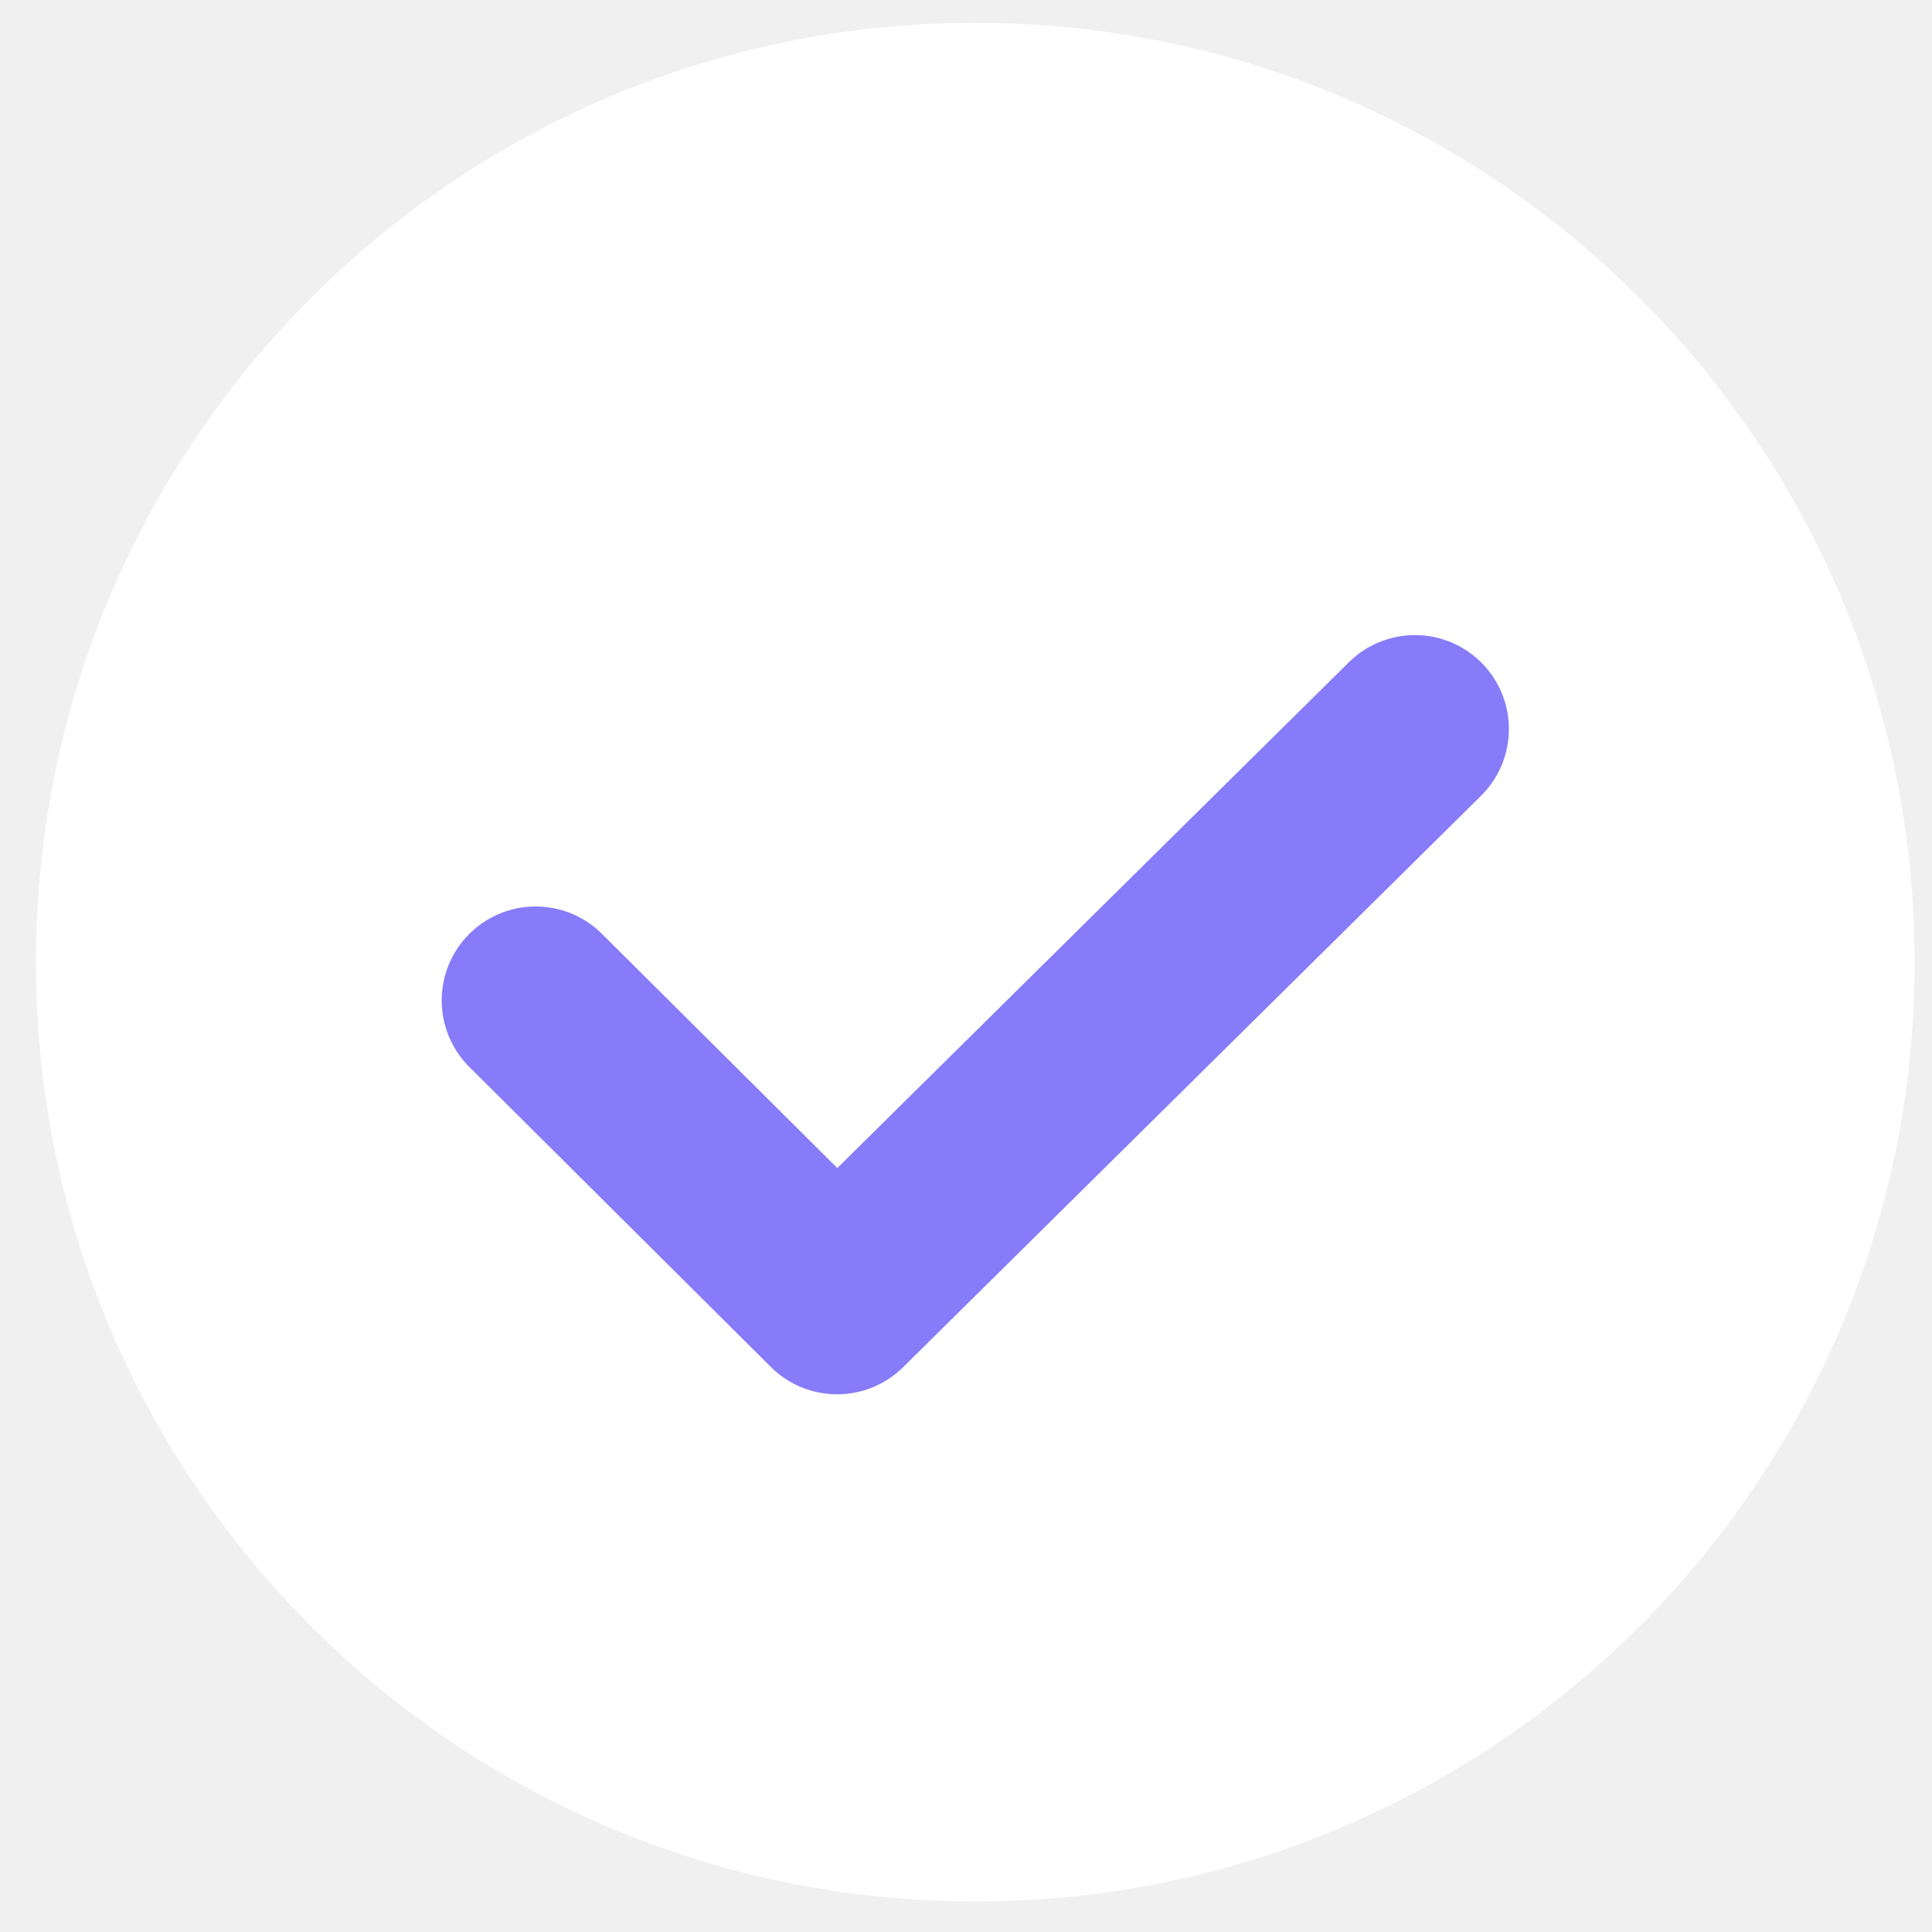
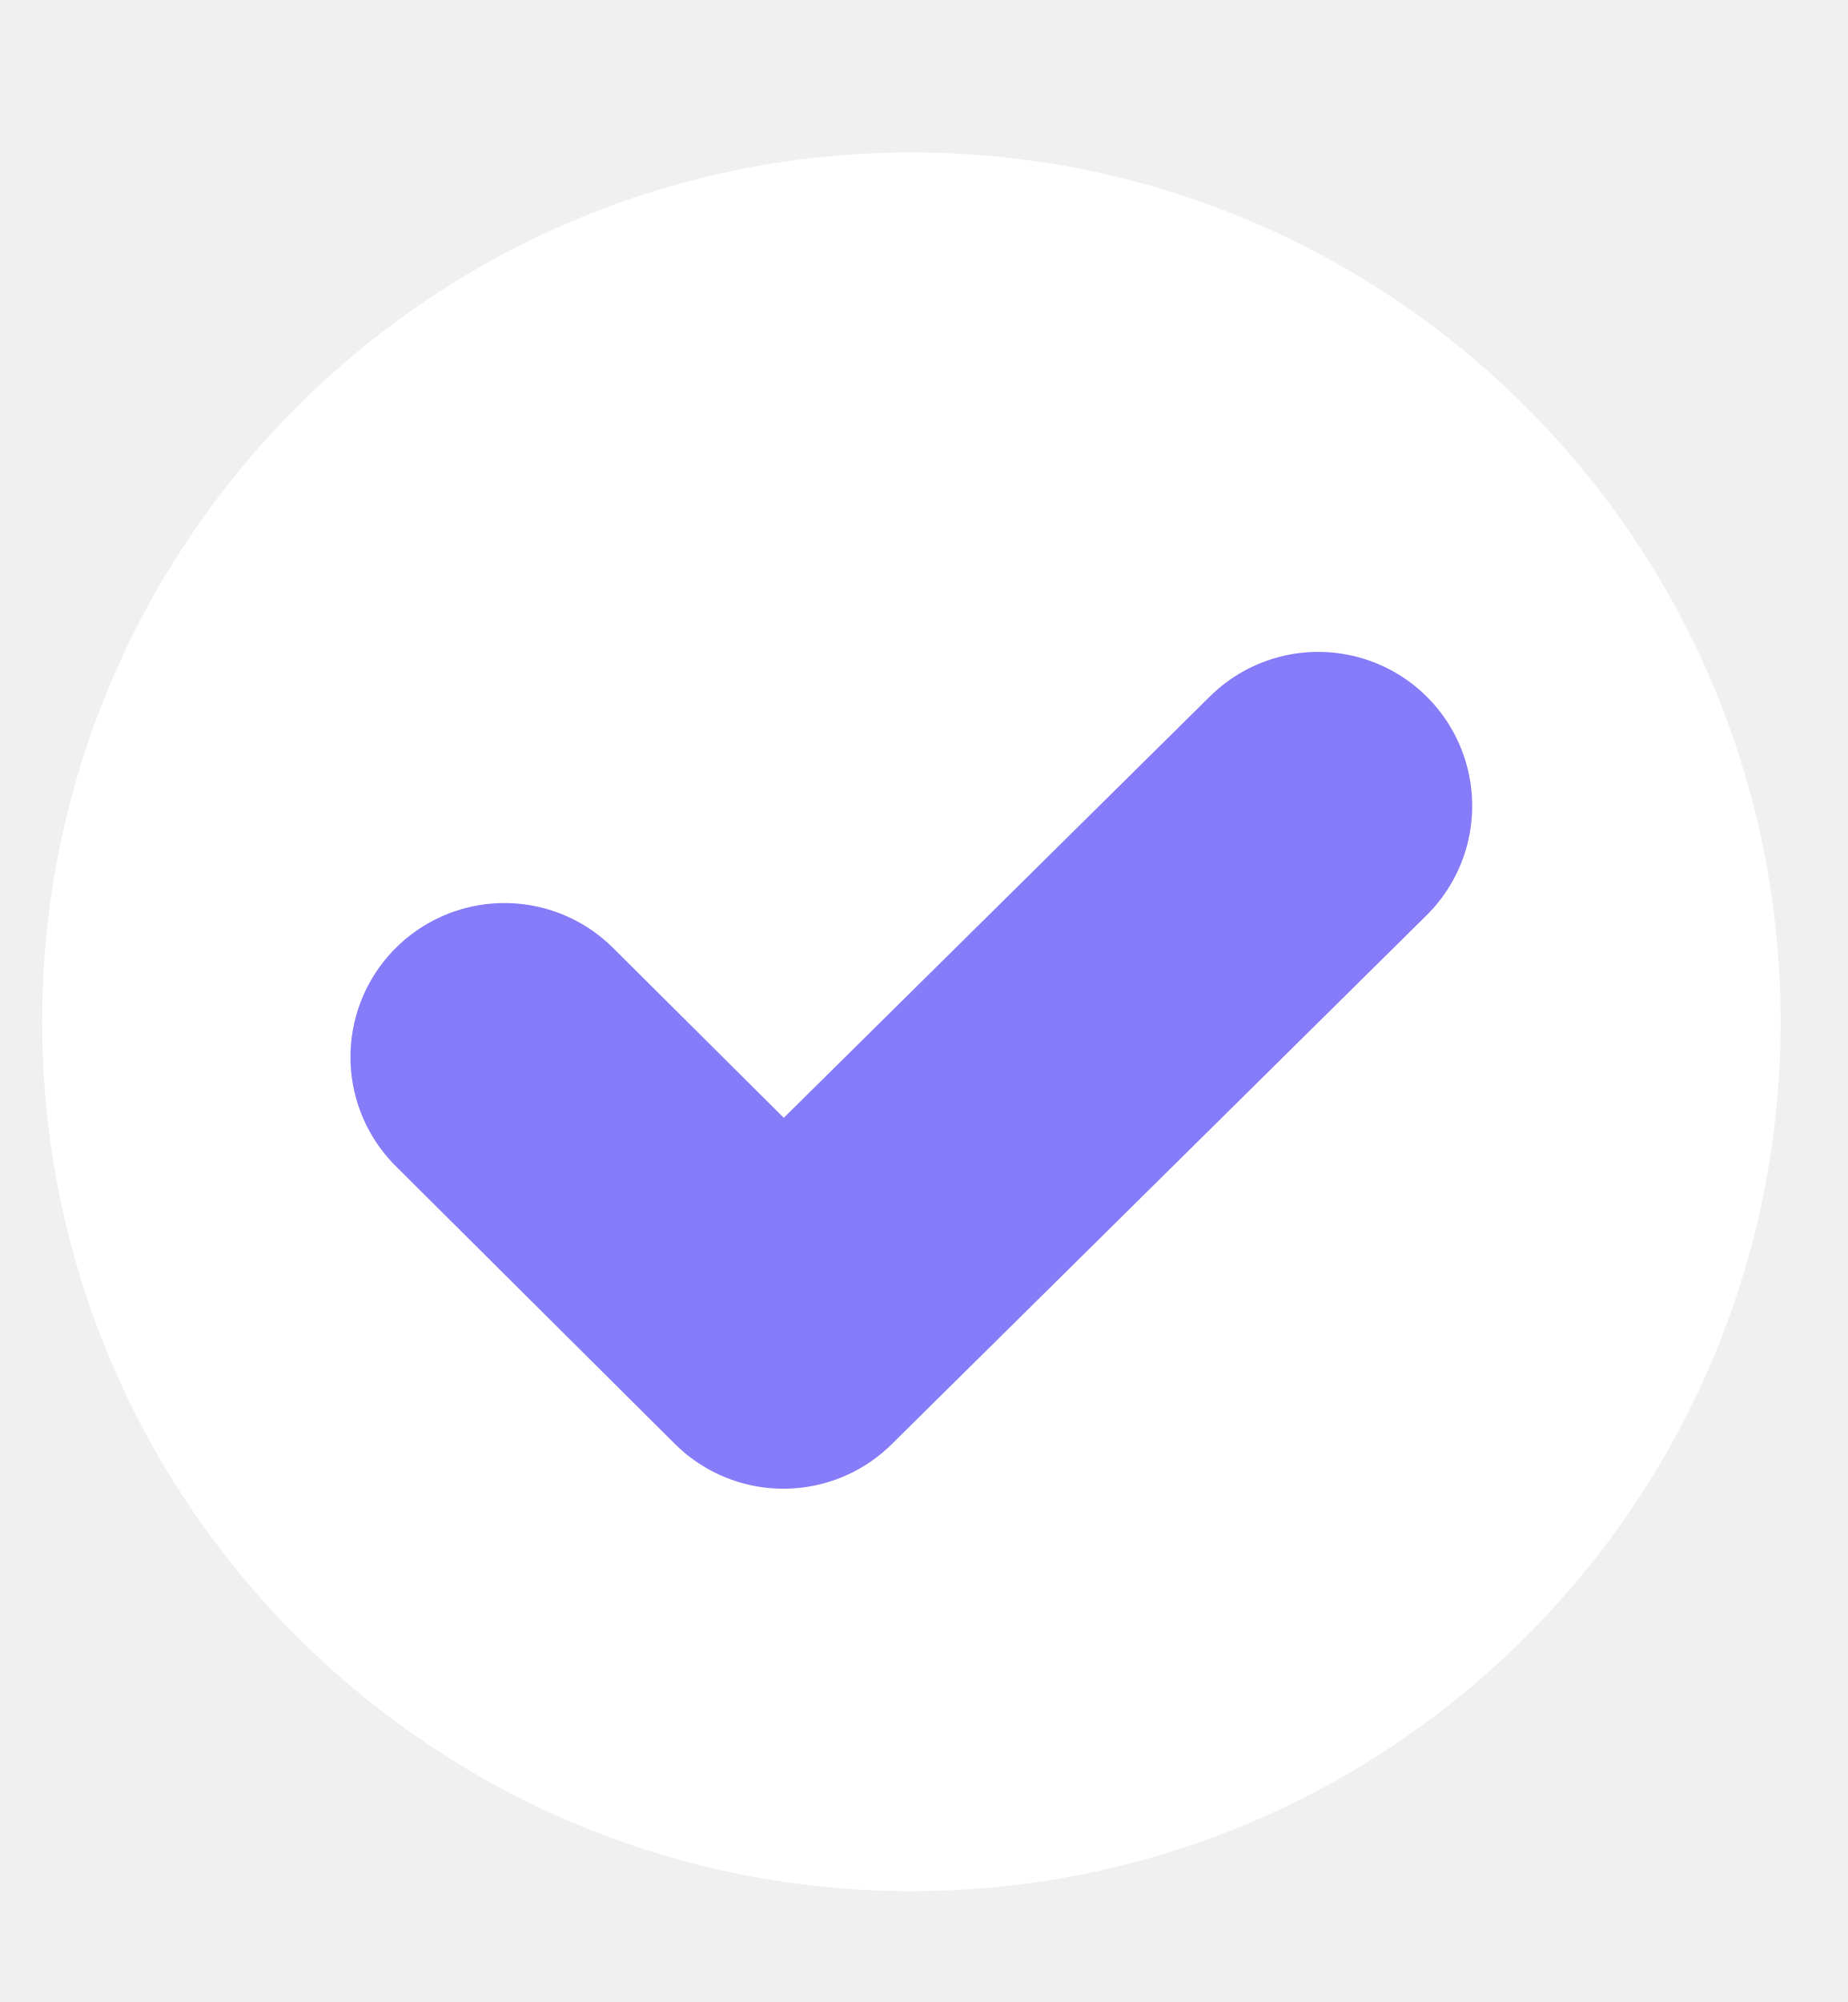
- <svg xmlns="http://www.w3.org/2000/svg" width="32" height="32" viewBox="0 0 32 32" fill="none">
-   <circle cx="16.154" cy="15.936" r="15.558" fill="white" />
-   <path d="M8.872 16.57L13.865 21.538L23.436 12.075" stroke="#867CF9" stroke-width="3.112" stroke-linecap="round" stroke-linejoin="round" />
+ <svg xmlns="http://www.w3.org/2000/svg" width="12" height="13" viewBox="0 0 12 13" fill="none">
+   <circle cx="5.919" cy="6.635" r="5.645" fill="white" />
+   <path d="M3.276 6.864L5.088 8.667L8.561 5.233" stroke="#867CF9" stroke-width="2" stroke-linecap="round" stroke-linejoin="round" />
</svg>
